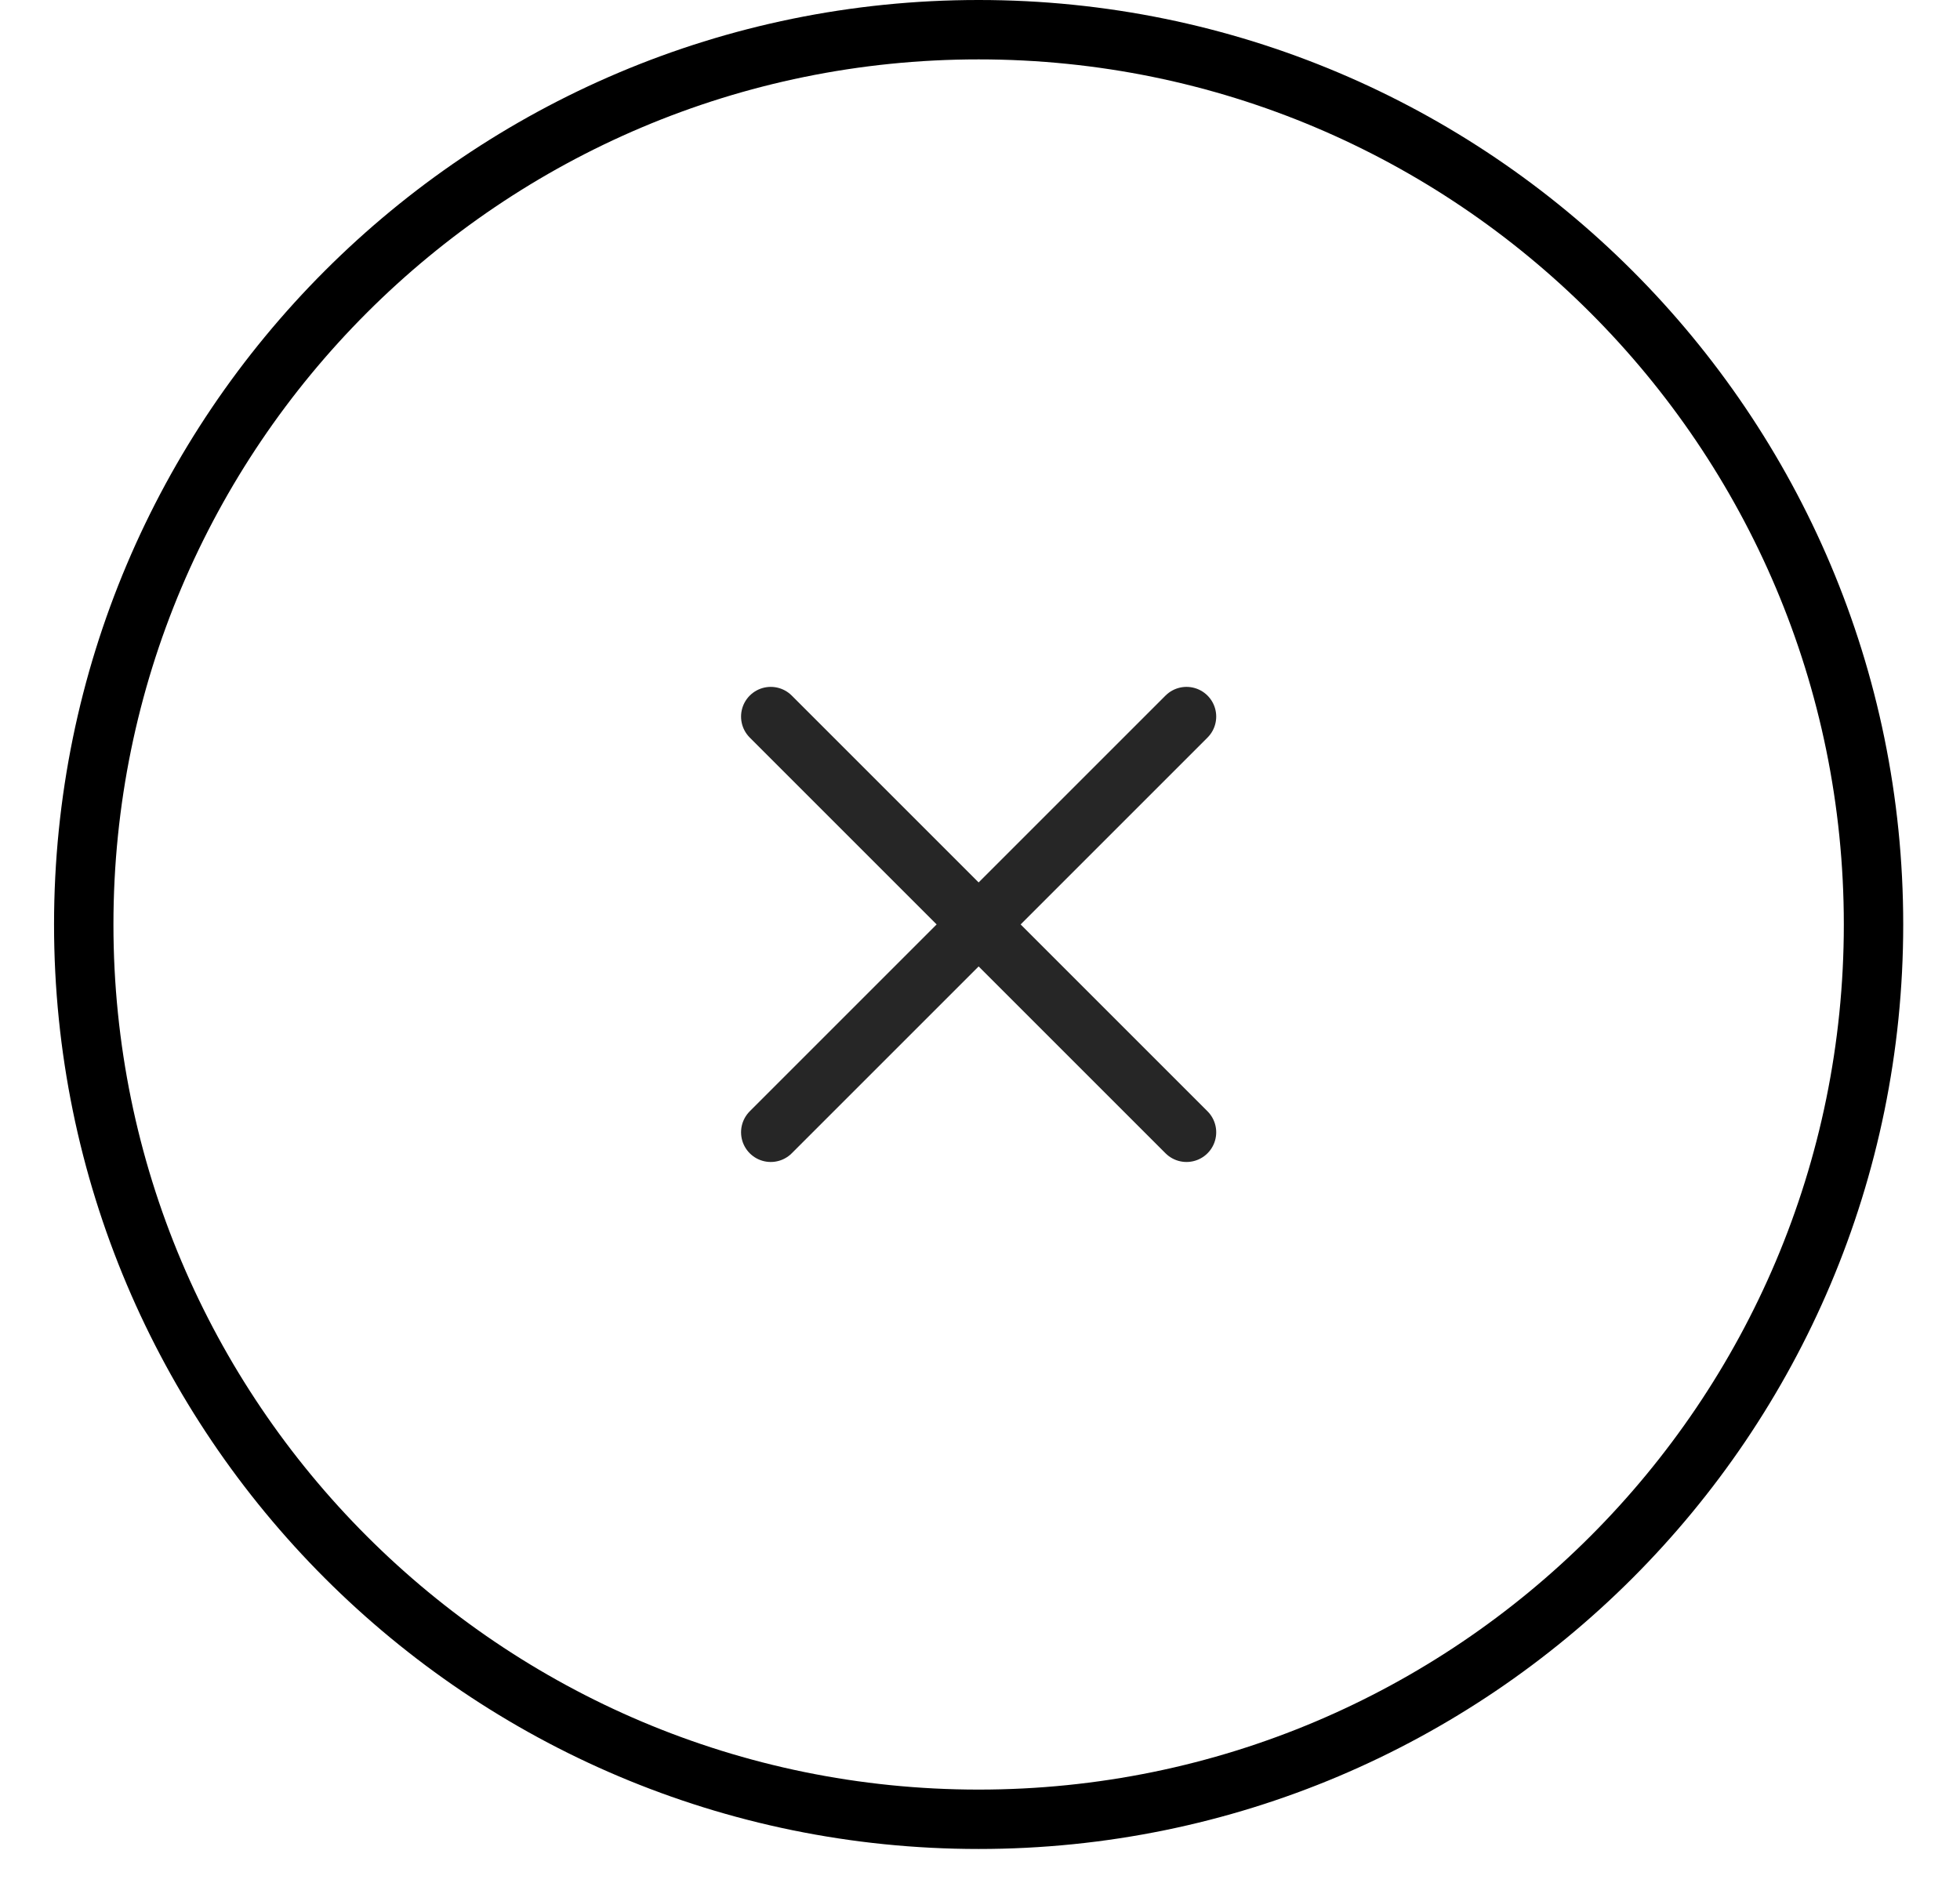
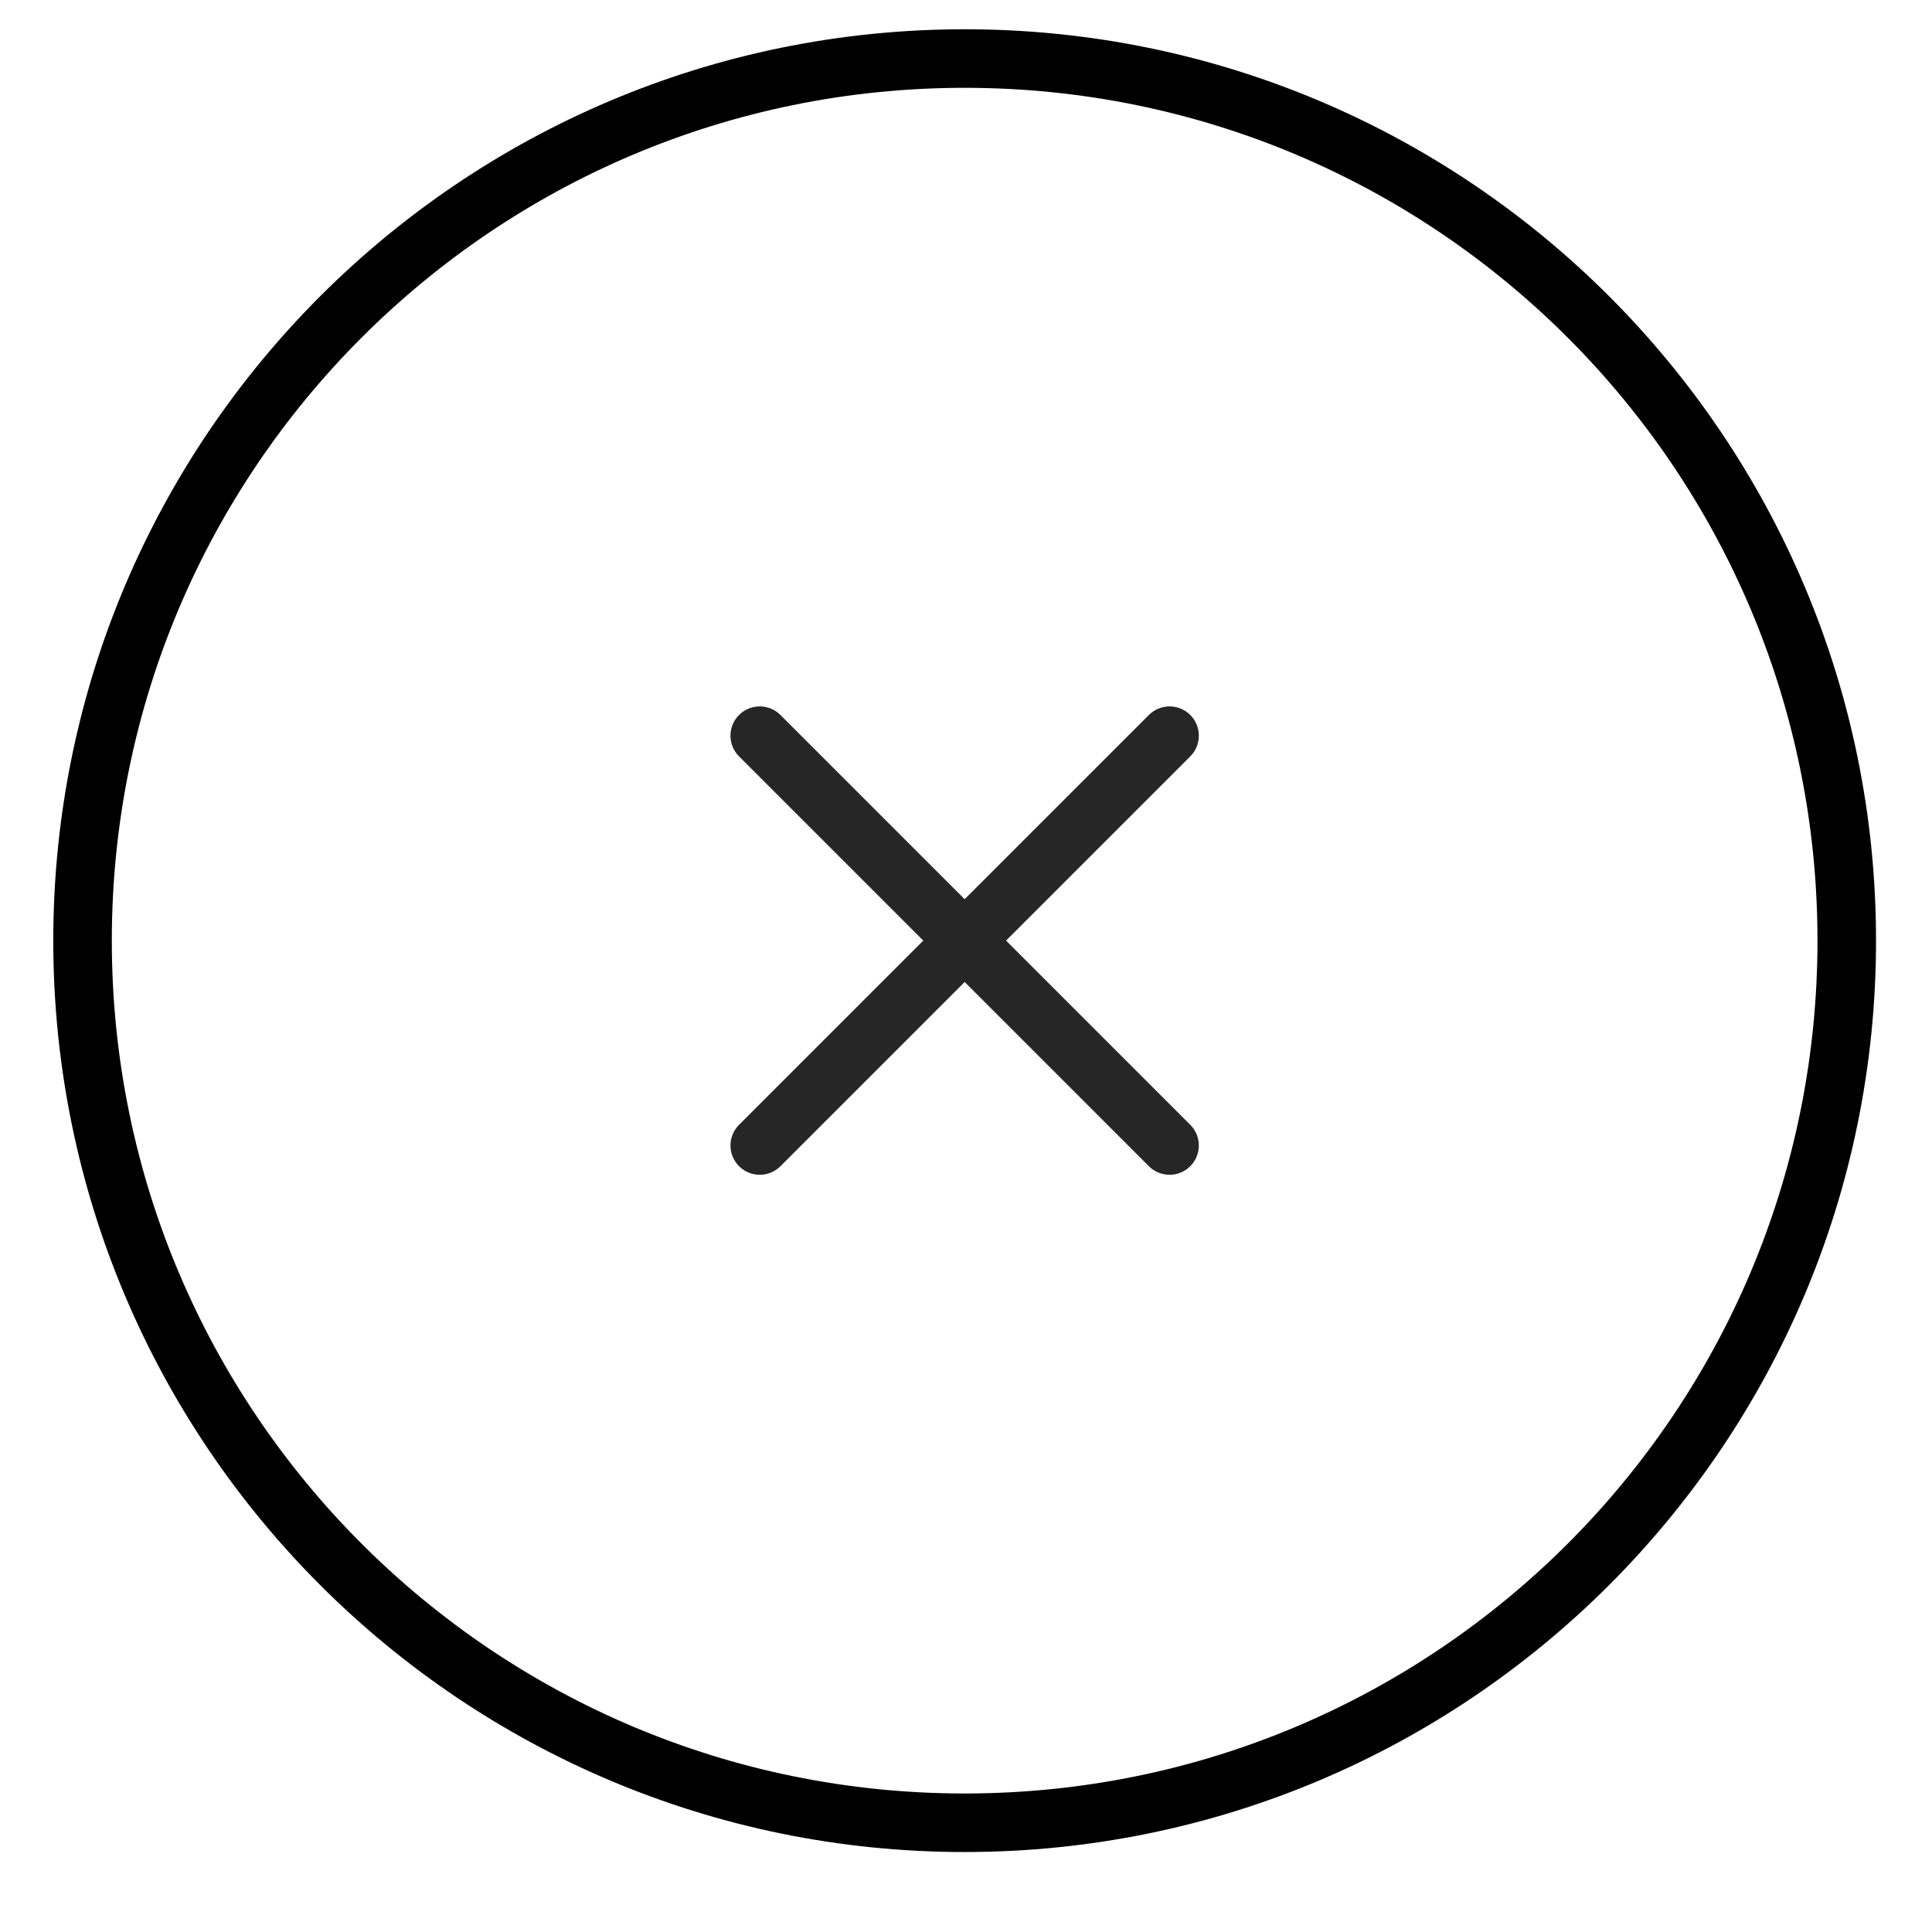
- <svg xmlns="http://www.w3.org/2000/svg" width="33" height="32" viewBox="0 0 33 32" fill="none">
+ <svg xmlns="http://www.w3.org/2000/svg" width="20" height="20" viewBox="0 0 33 32" fill="none">
  <path d="M19.977 19.066L12.977 12.066" stroke="#262626" stroke-miterlimit="10" stroke-linecap="round" stroke-linejoin="round" />
  <path d="M19.977 12.066L12.977 19.066" stroke="#262626" stroke-miterlimit="10" stroke-linecap="round" stroke-linejoin="round" />
  <circle cx="16.477" cy="15.567" r="15.067" stroke="black" />
</svg>
